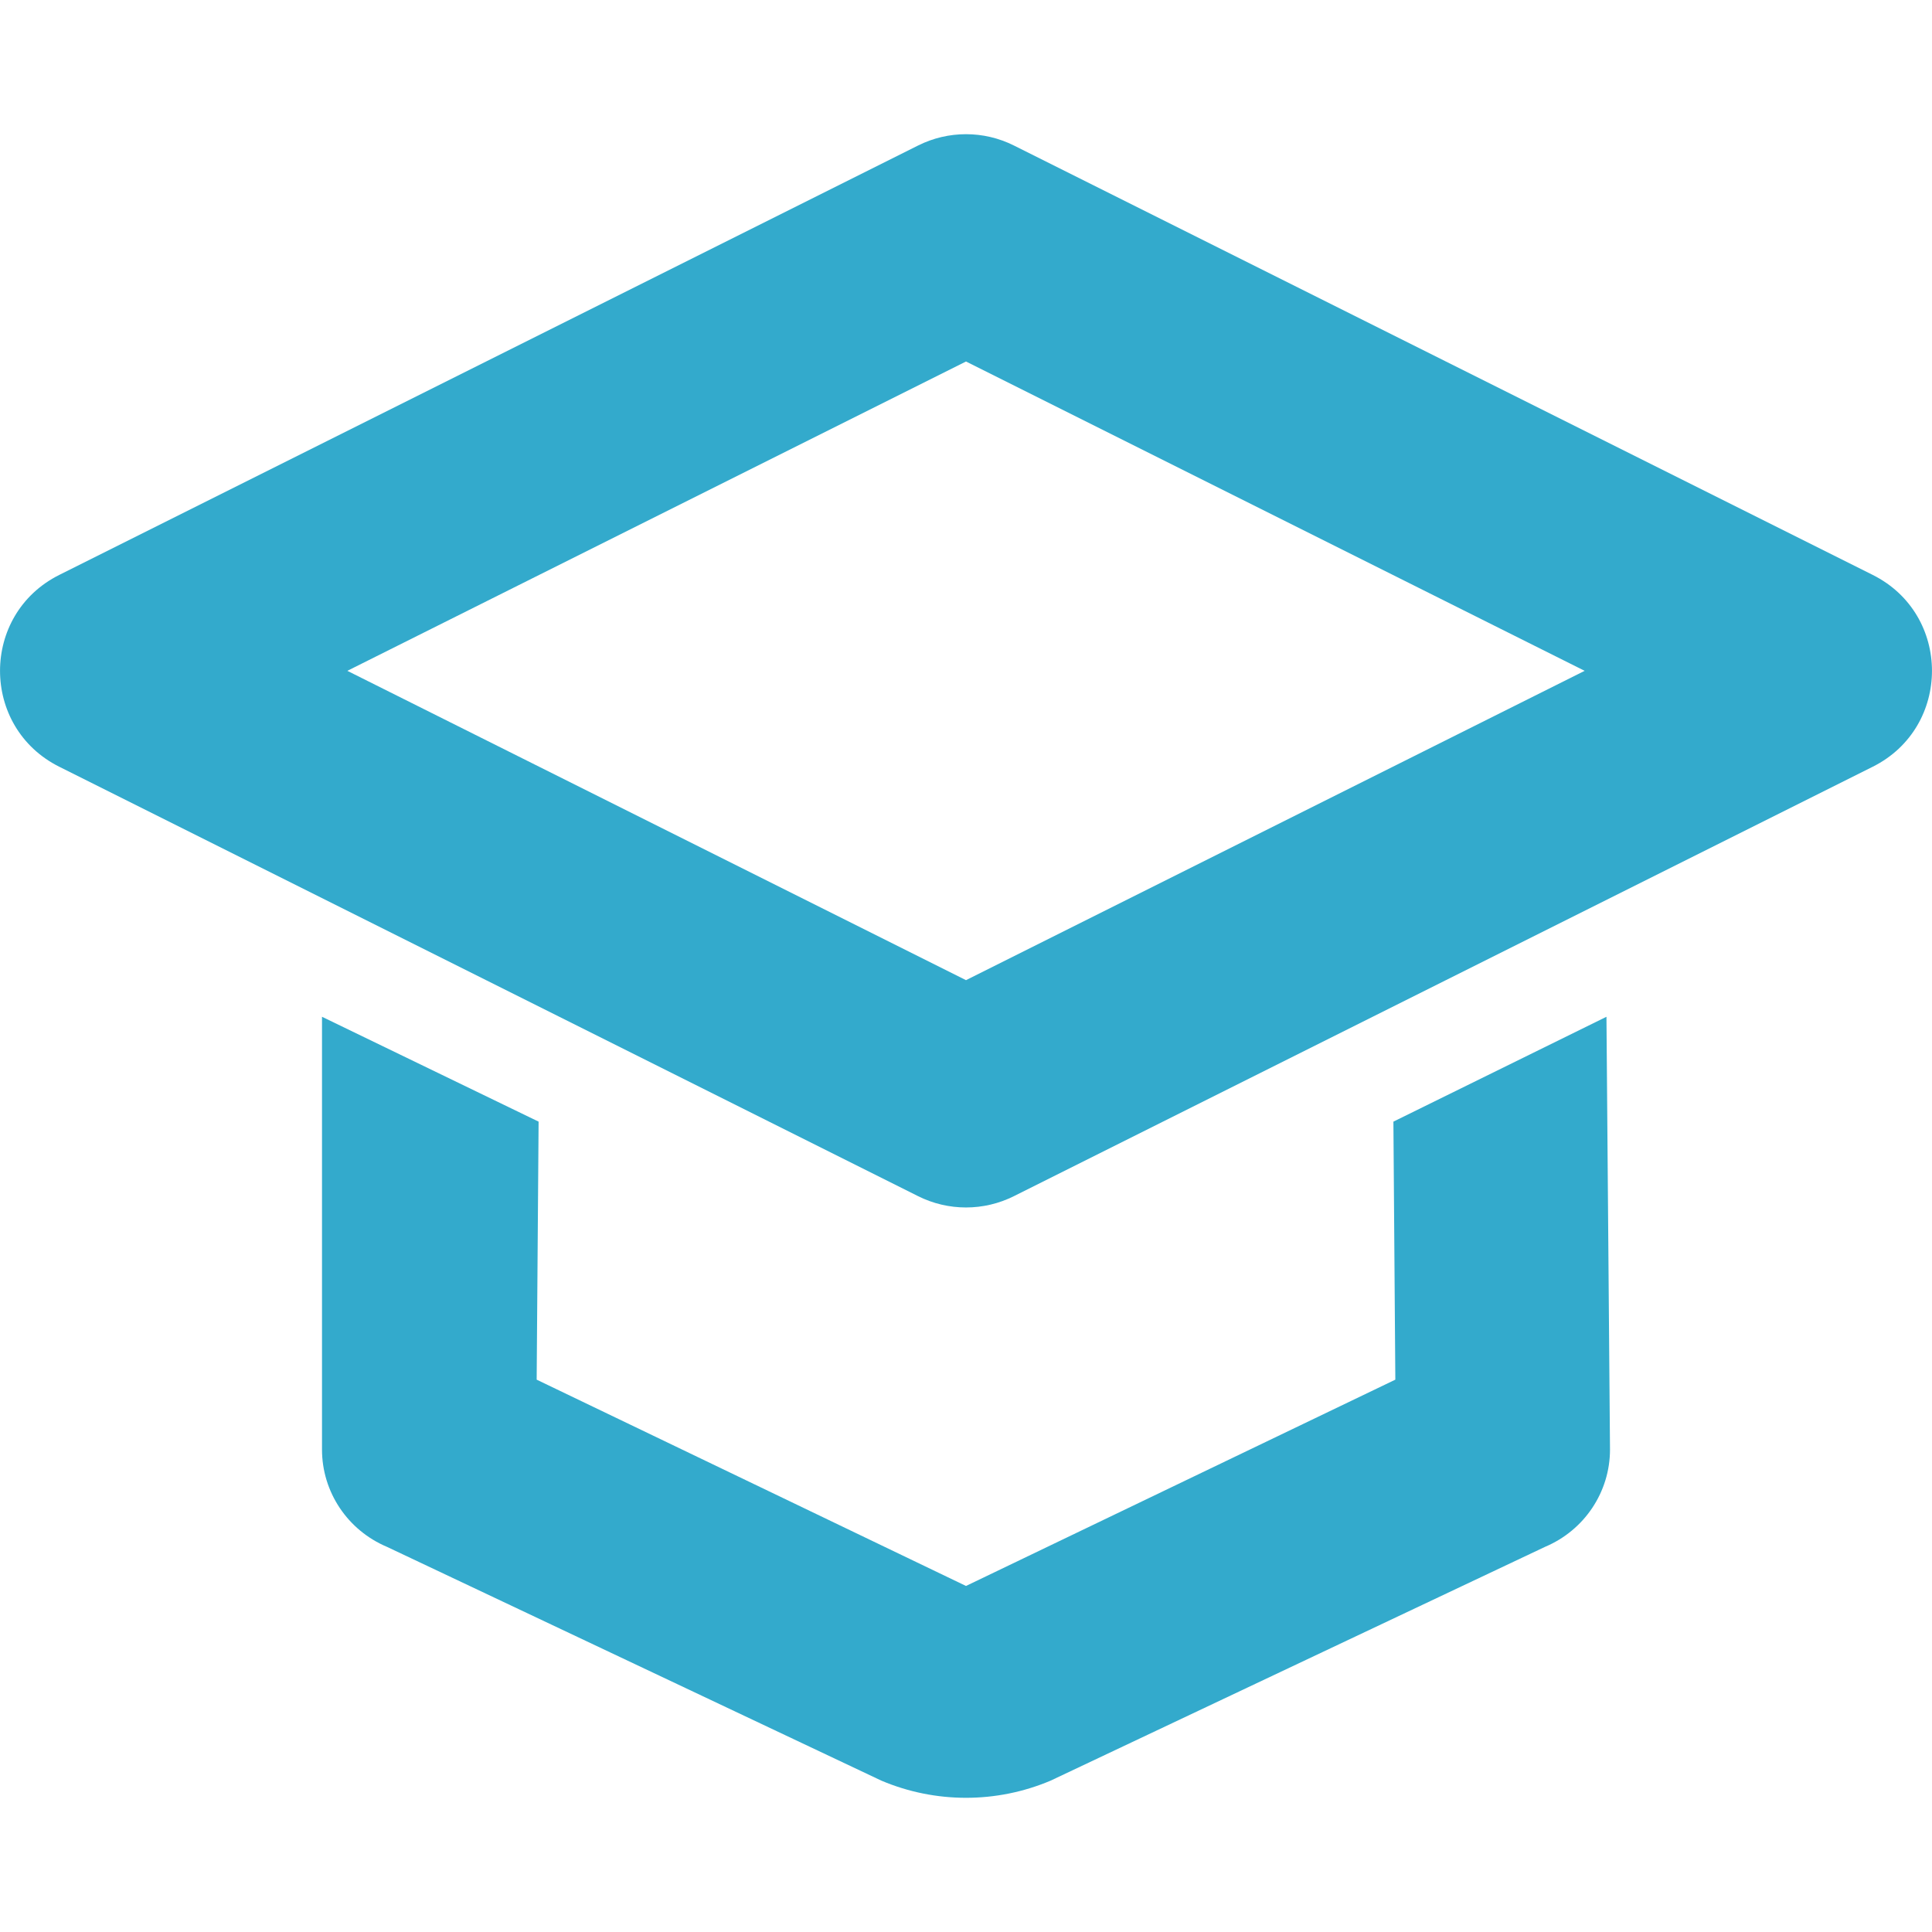
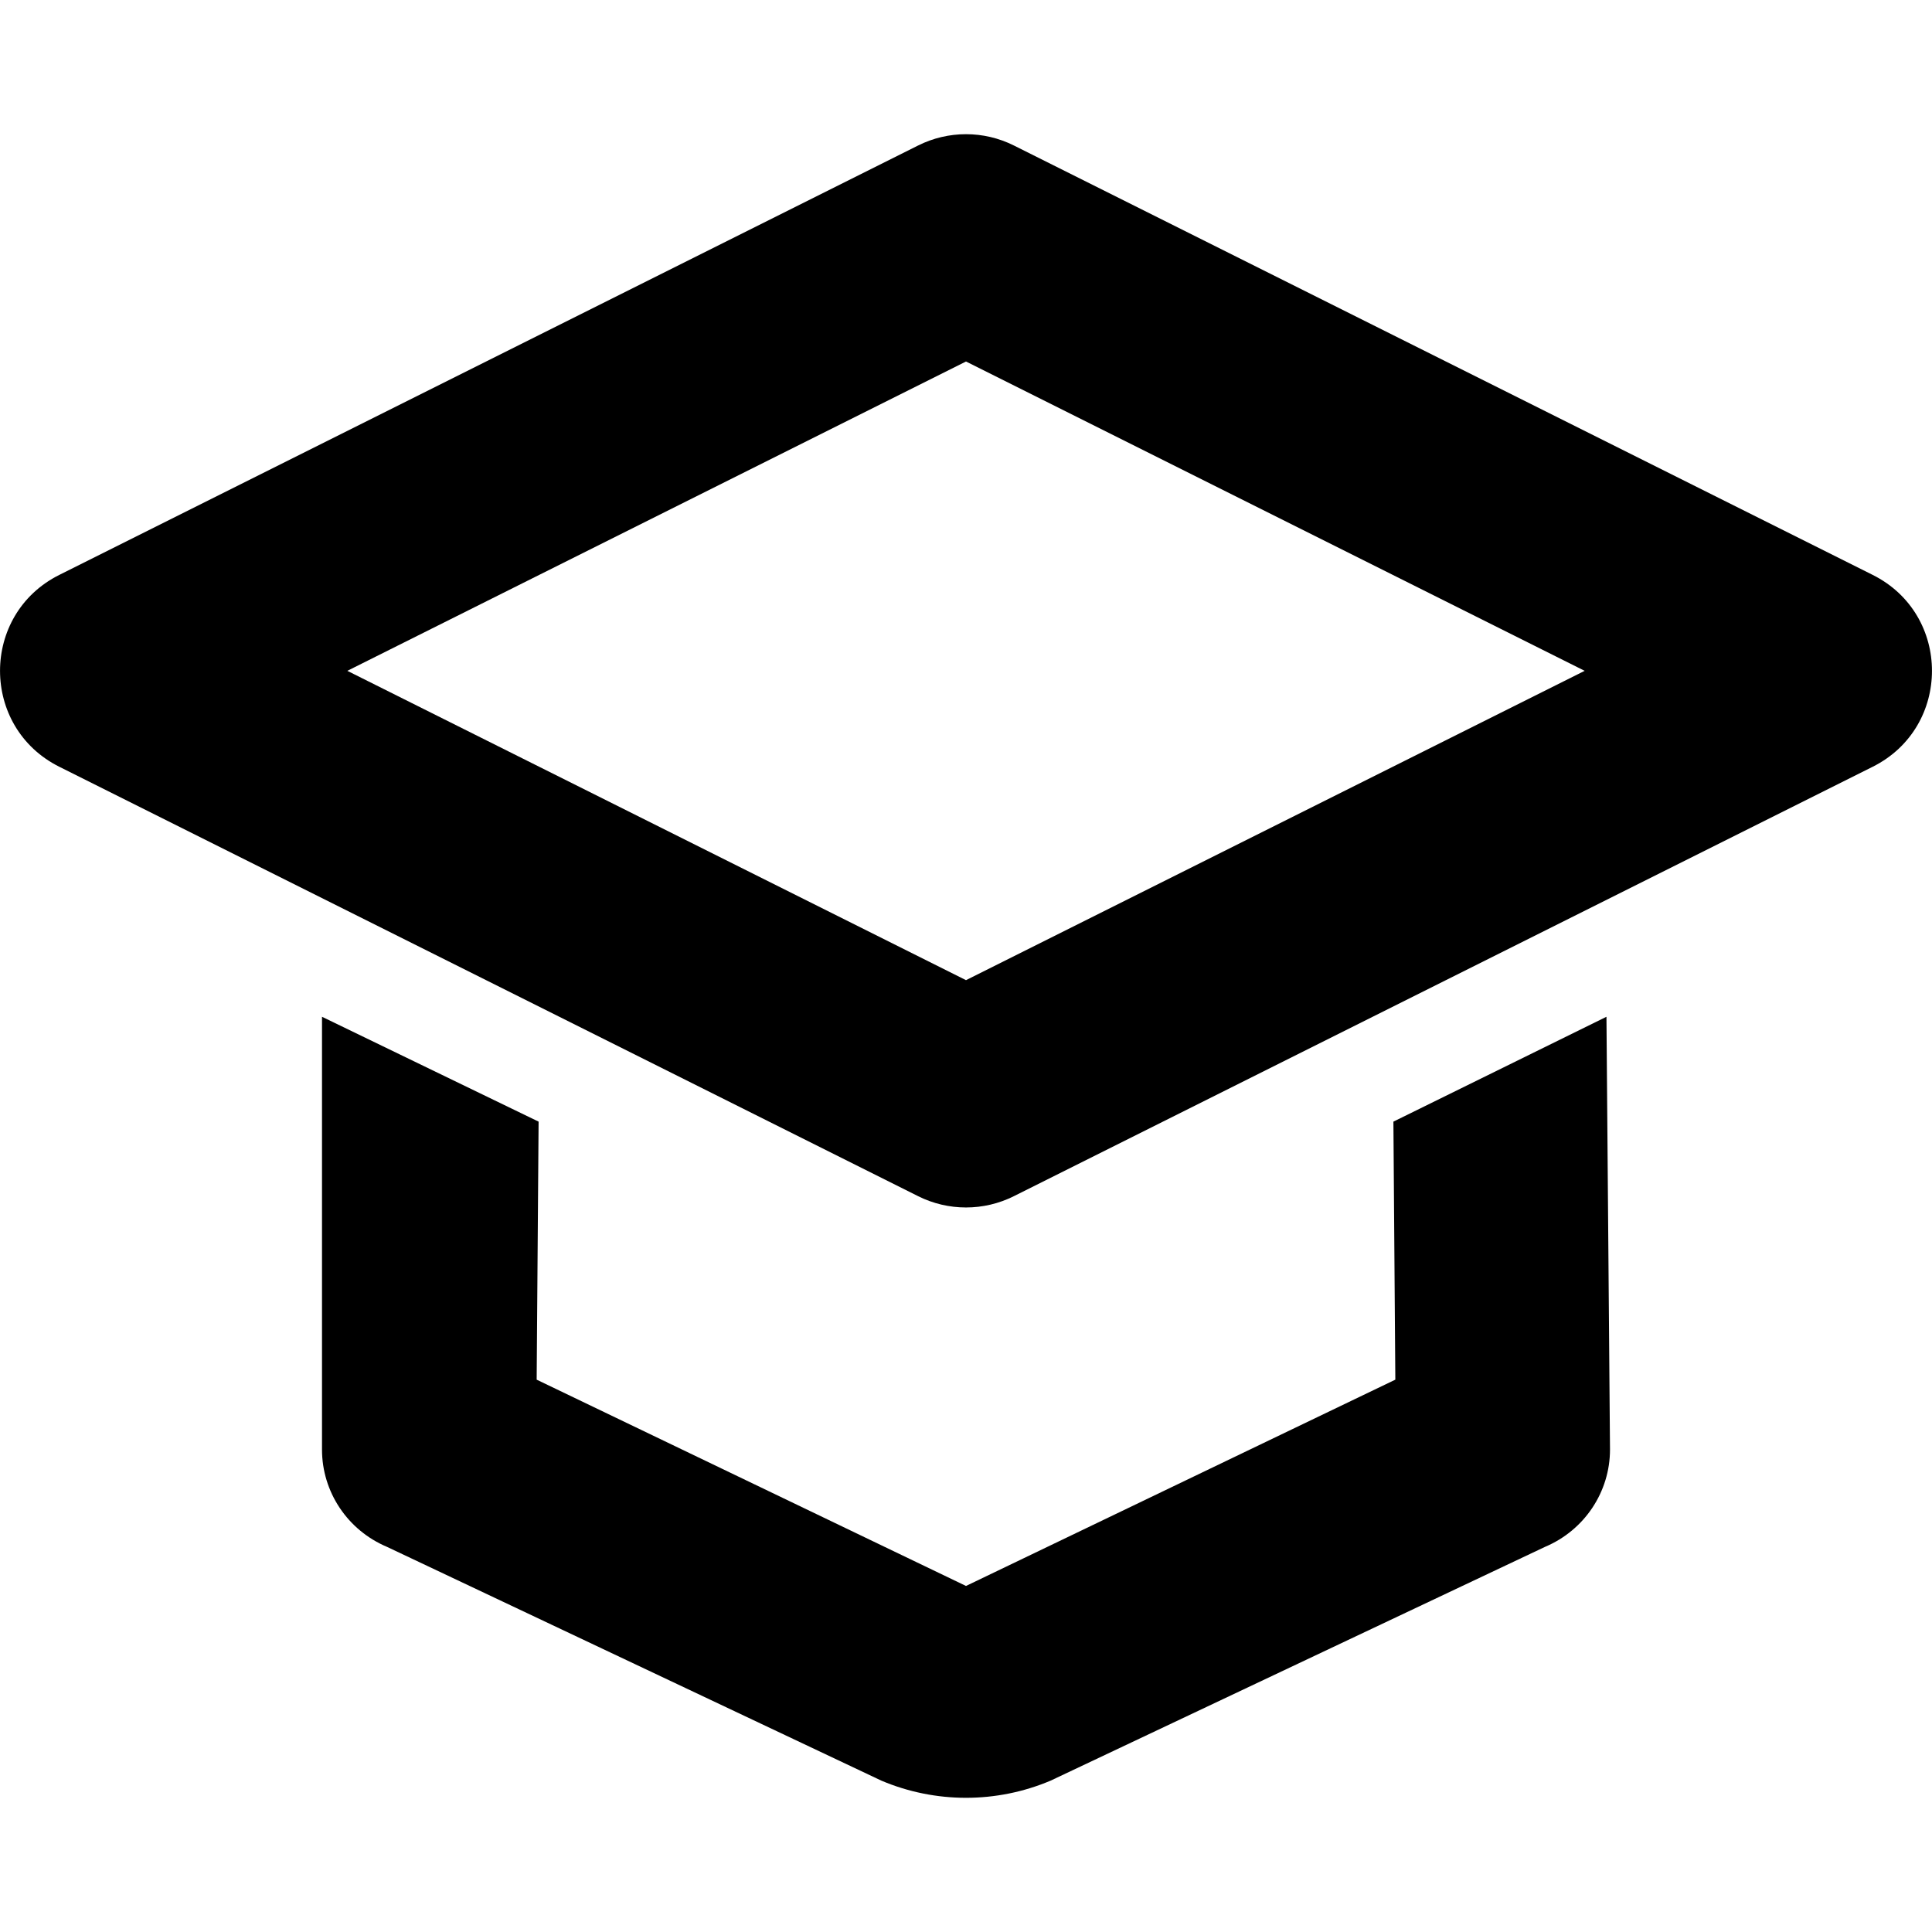
<svg xmlns="http://www.w3.org/2000/svg" width="18" height="18" viewBox="0 0 18 18">
-   <g fill="none" fill-rule="evenodd" stroke="none" stroke-width="1">
-     <path fill="#3AC" d="M9,14.776 L13,12.854 L12.982,10.45 L14.967,9.473 L15,13.505 C15,13.9 14.762,14.257 14.394,14.412 L9.788,16.59 C9.285,16.803 8.715,16.803 8.212,16.59 L3.606,14.412 C3.238,14.257 3,13.9 3,13.505 L3,9.473 L5.018,10.45 L5,12.854 L9,14.776 Z M3.236,6.25 L9,9.132 L14.764,6.25 L9,3.368 L3.236,6.25 Z M9.447,1.356 L17.447,5.356 C18.184,5.724 18.184,6.776 17.447,7.144 L9.447,11.144 C9.166,11.285 8.834,11.285 8.553,11.144 L0.553,7.144 C-0.184,6.776 -0.184,5.724 0.553,5.356 L8.553,1.356 C8.834,1.215 9.166,1.215 9.447,1.356 Z" />
-   </g>
+   <path fill="#000" d="M9,14.776 L13,12.854 L12.982,10.45 L14.967,9.473 L15,13.505 C15,13.9 14.762,14.257 14.394,14.412 L9.788,16.59 C9.285,16.803 8.715,16.803 8.212,16.59 L3.606,14.412 C3.238,14.257 3,13.9 3,13.505 L3,9.473 L5.018,10.45 L5,12.854 L9,14.776 Z M3.236,6.25 L9,9.132 L14.764,6.25 L9,3.368 L3.236,6.25 Z M9.447,1.356 L17.447,5.356 C18.184,5.724 18.184,6.776 17.447,7.144 L9.447,11.144 C9.166,11.285 8.834,11.285 8.553,11.144 L0.553,7.144 C-0.184,6.776 -0.184,5.724 0.553,5.356 L8.553,1.356 C8.834,1.215 9.166,1.215 9.447,1.356 Z" />
</svg>
